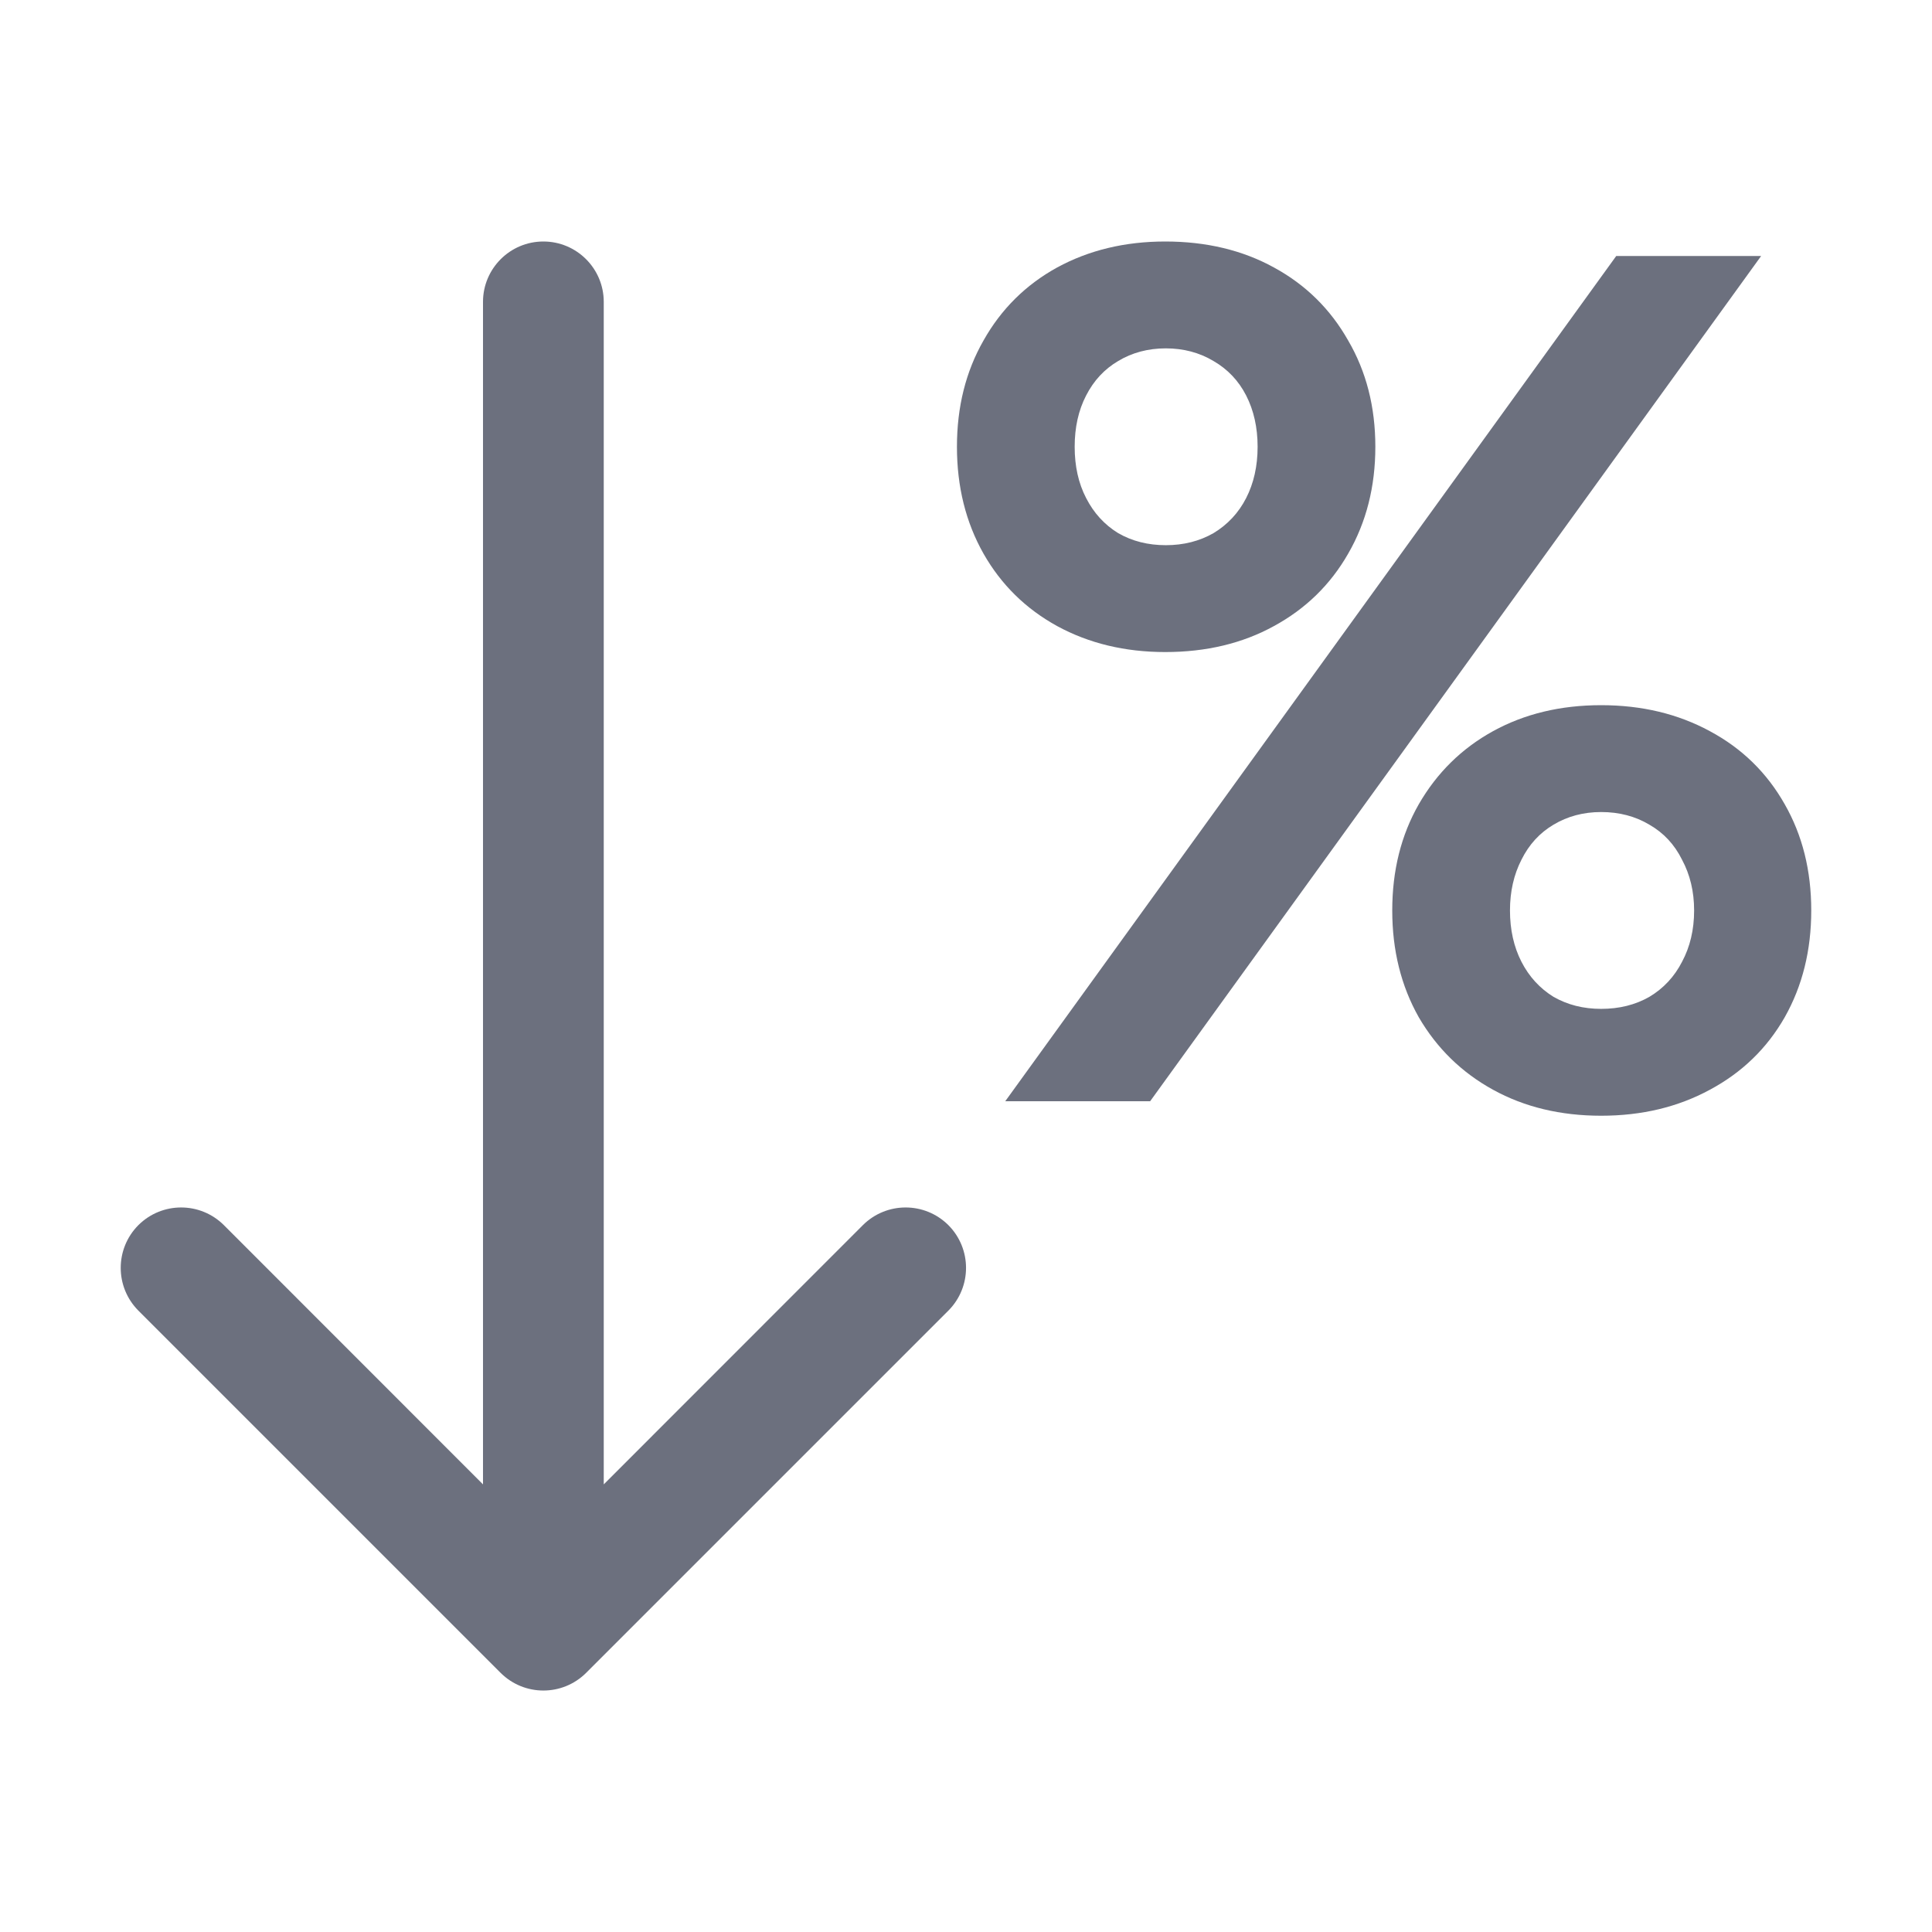
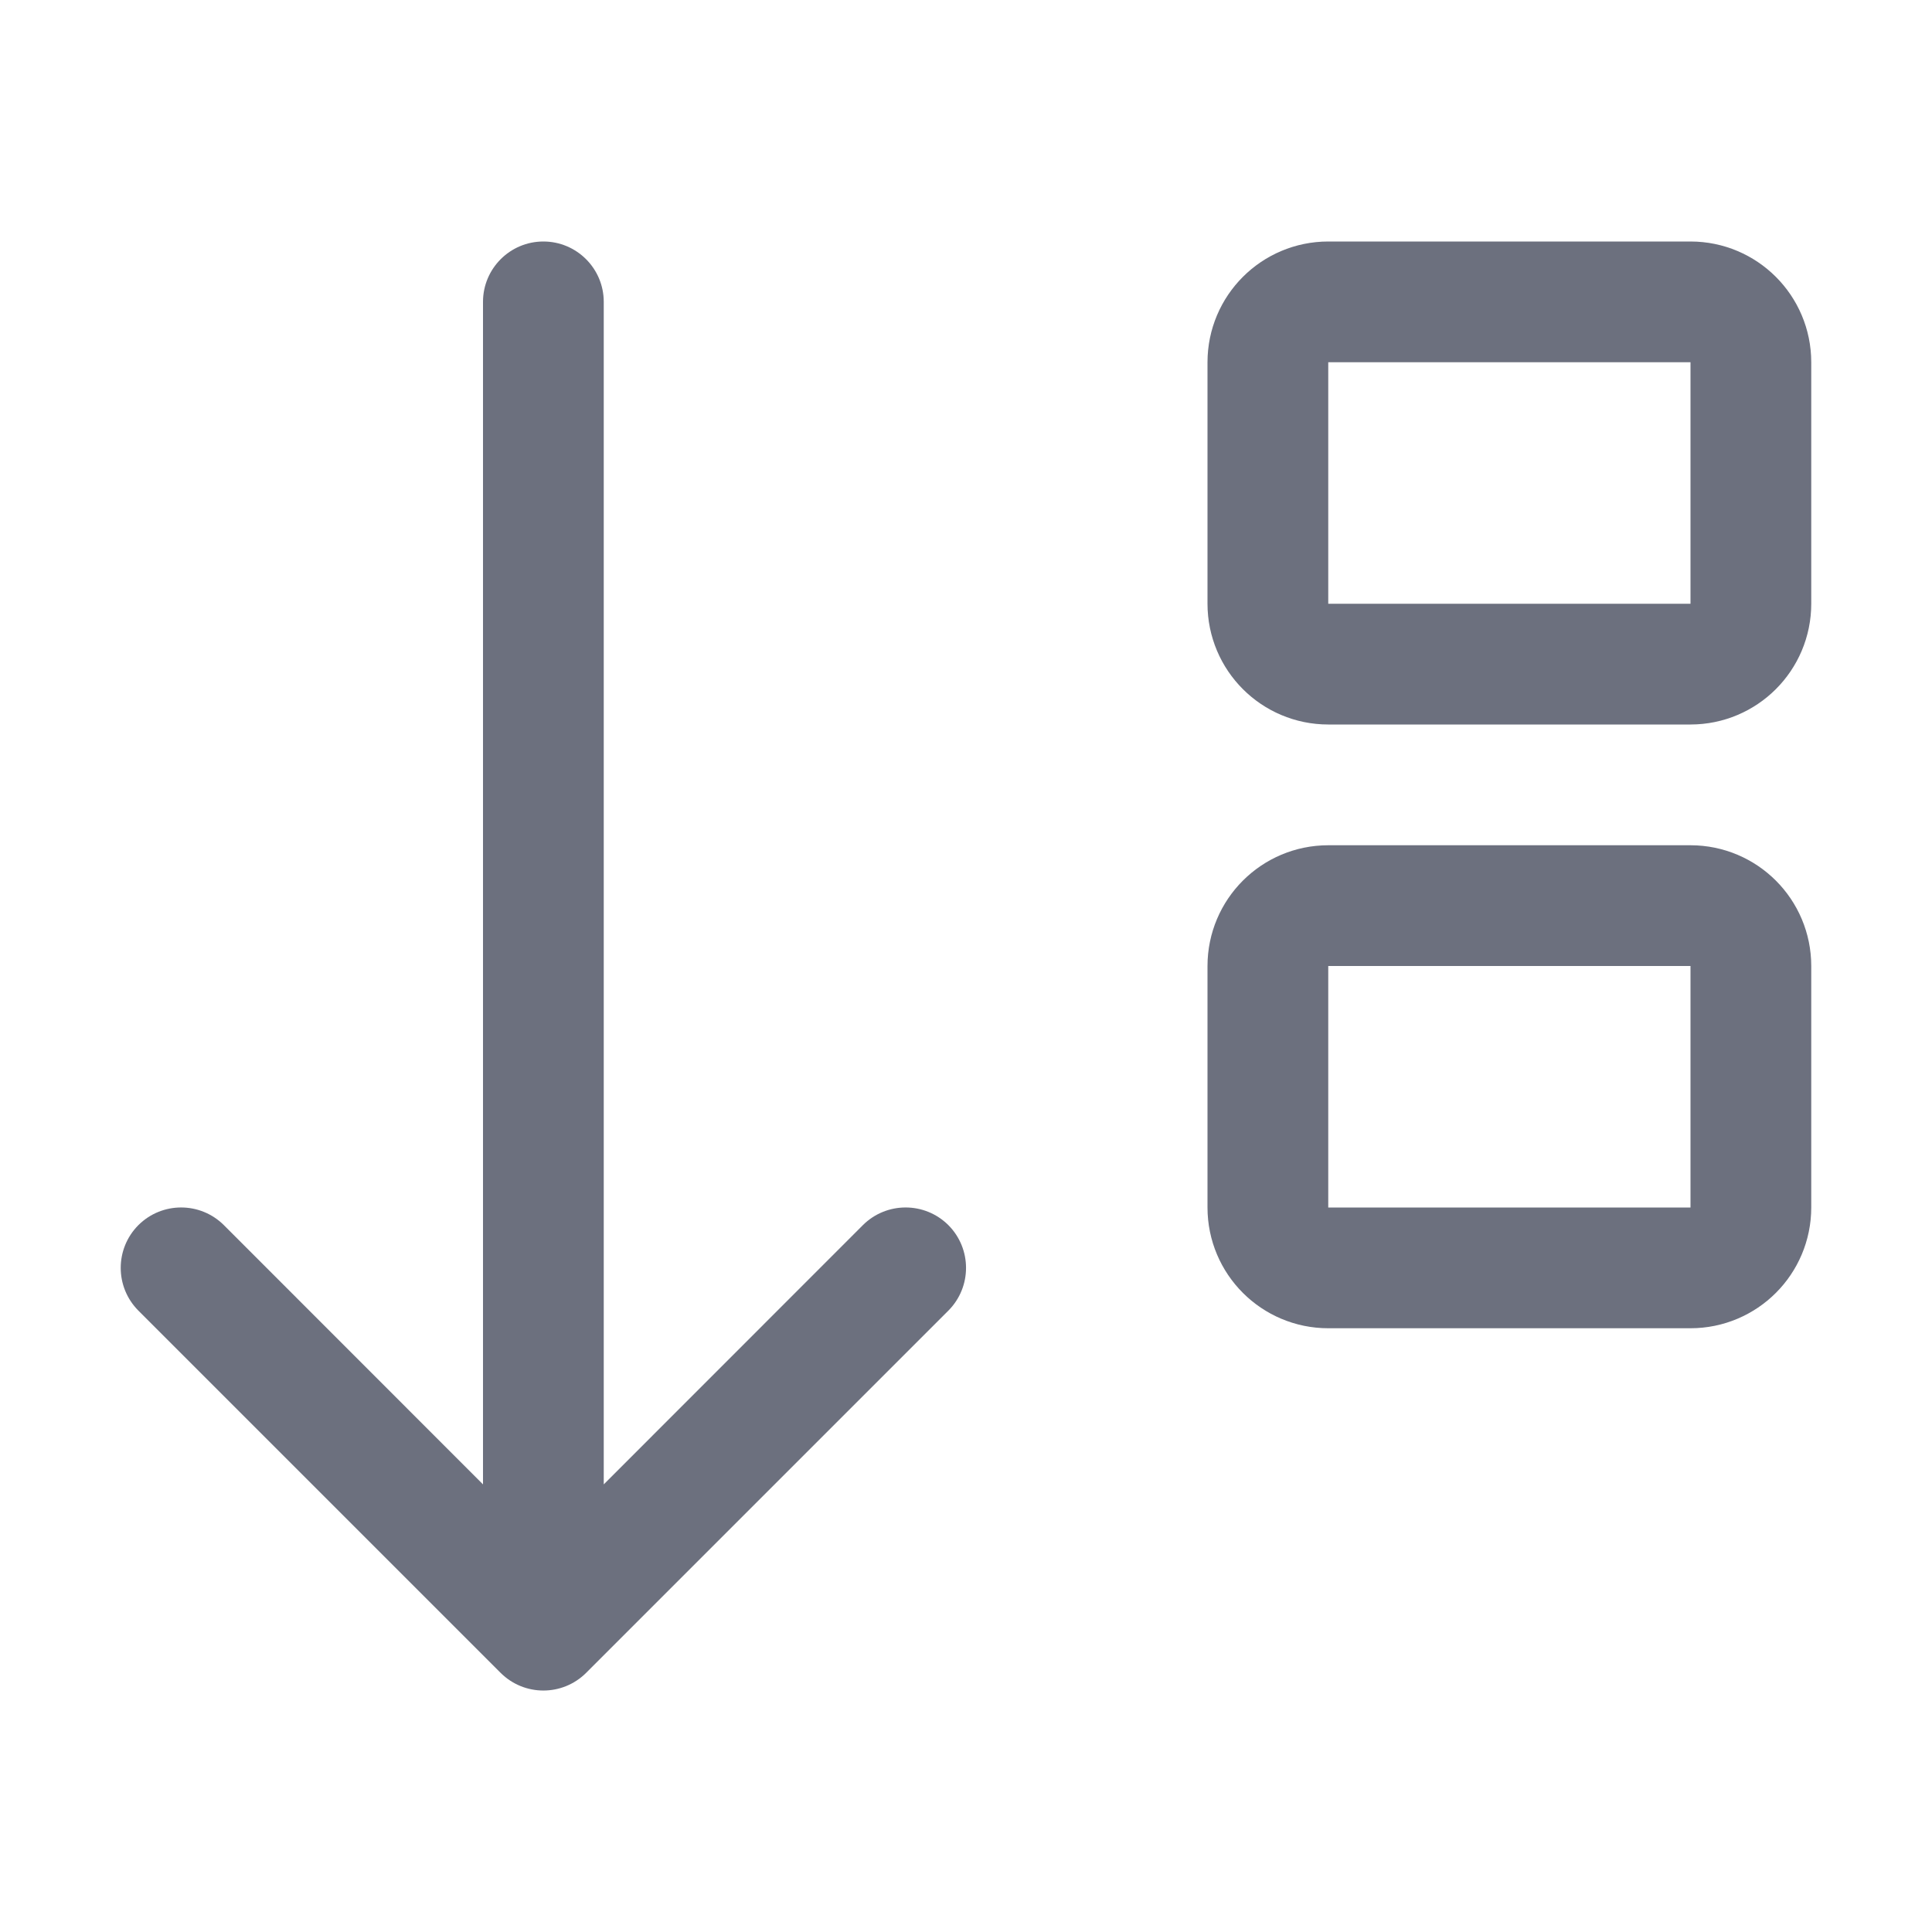
<svg xmlns="http://www.w3.org/2000/svg" width="16" height="16" viewBox="0 0 16 16" fill="none">
-   <path d="M13.385 2.12H14.585L9.525 9.12H8.325L13.385 2.12ZM9.65 5.4C9.316 5.4 9.018 5.328 8.755 5.185C8.495 5.042 8.291 4.842 8.145 4.585C7.998 4.325 7.925 4.03 7.925 3.7C7.925 3.37 7.998 3.077 8.145 2.82C8.291 2.56 8.495 2.358 8.755 2.215C9.018 2.072 9.316 2 9.65 2C9.99 2 10.29 2.072 10.55 2.215C10.813 2.358 11.018 2.56 11.165 2.82C11.315 3.077 11.39 3.37 11.39 3.7C11.39 4.03 11.315 4.325 11.165 4.585C11.018 4.842 10.813 5.042 10.55 5.185C10.29 5.328 9.99 5.4 9.65 5.4ZM9.655 4.515C9.801 4.515 9.933 4.482 10.05 4.415C10.166 4.345 10.257 4.248 10.32 4.125C10.383 4.002 10.415 3.86 10.415 3.7C10.415 3.54 10.383 3.398 10.32 3.275C10.257 3.152 10.166 3.057 10.05 2.99C9.933 2.92 9.801 2.885 9.655 2.885C9.508 2.885 9.376 2.92 9.26 2.99C9.146 3.057 9.058 3.152 8.995 3.275C8.931 3.398 8.9 3.54 8.9 3.7C8.9 3.86 8.931 4.002 8.995 4.125C9.058 4.248 9.146 4.345 9.26 4.415C9.376 4.482 9.508 4.515 9.655 4.515ZM13.26 9.24C12.923 9.24 12.625 9.168 12.365 9.025C12.105 8.882 11.9 8.682 11.75 8.425C11.603 8.165 11.53 7.87 11.53 7.54C11.53 7.21 11.603 6.917 11.75 6.66C11.9 6.4 12.105 6.198 12.365 6.055C12.625 5.912 12.923 5.84 13.26 5.84C13.597 5.84 13.896 5.912 14.16 6.055C14.427 6.198 14.633 6.4 14.78 6.66C14.927 6.917 15 7.21 15 7.54C15 7.87 14.927 8.165 14.78 8.425C14.633 8.682 14.427 8.882 14.16 9.025C13.896 9.168 13.597 9.24 13.26 9.24ZM13.26 8.355C13.41 8.355 13.543 8.322 13.66 8.255C13.777 8.185 13.867 8.088 13.93 7.965C13.996 7.842 14.03 7.7 14.03 7.54C14.03 7.383 13.996 7.243 13.93 7.12C13.867 6.993 13.777 6.897 13.66 6.83C13.543 6.76 13.41 6.725 13.26 6.725C13.113 6.725 12.982 6.76 12.865 6.83C12.752 6.897 12.663 6.993 12.6 7.12C12.537 7.243 12.505 7.383 12.505 7.54C12.505 7.7 12.537 7.842 12.6 7.965C12.663 8.088 12.752 8.185 12.865 8.255C12.982 8.322 13.113 8.355 13.26 8.355Z" fill="#6C707E" />
  <path fill-rule="evenodd" clip-rule="evenodd" d="M7.854 10.854C8.049 10.658 8.049 10.342 7.854 10.146C7.658 9.951 7.342 9.951 7.146 10.146L5 12.293L5 2.5C5 2.224 4.776 2 4.5 2C4.224 2 4 2.224 4 2.5L4 12.293L1.854 10.146C1.658 9.951 1.342 9.951 1.146 10.146C0.951 10.342 0.951 10.658 1.146 10.854L4.146 13.854C4.342 14.049 4.658 14.049 4.854 13.854L7.854 10.854Z" fill="#6C707E" />
+   <path d="M11 2.5H14C14.276 2.5 14.5 2.724 14.5 3V5C14.5 5.276 14.276 5.5 14 5.5H11C10.724 5.5 10.5 5.276 10.5 5V3C10.5 2.724 10.724 2.5 11 2.5Z" stroke="#6C707E" />
+   <path d="M11 7.5H14C14.276 7.5 14.5 7.724 14.5 8V10C14.5 10.276 14.276 10.5 14 10.5H11C10.724 10.5 10.5 10.276 10.5 10V8C10.5 7.724 10.724 7.5 11 7.5Z" stroke="#6C707E" />
</svg>
